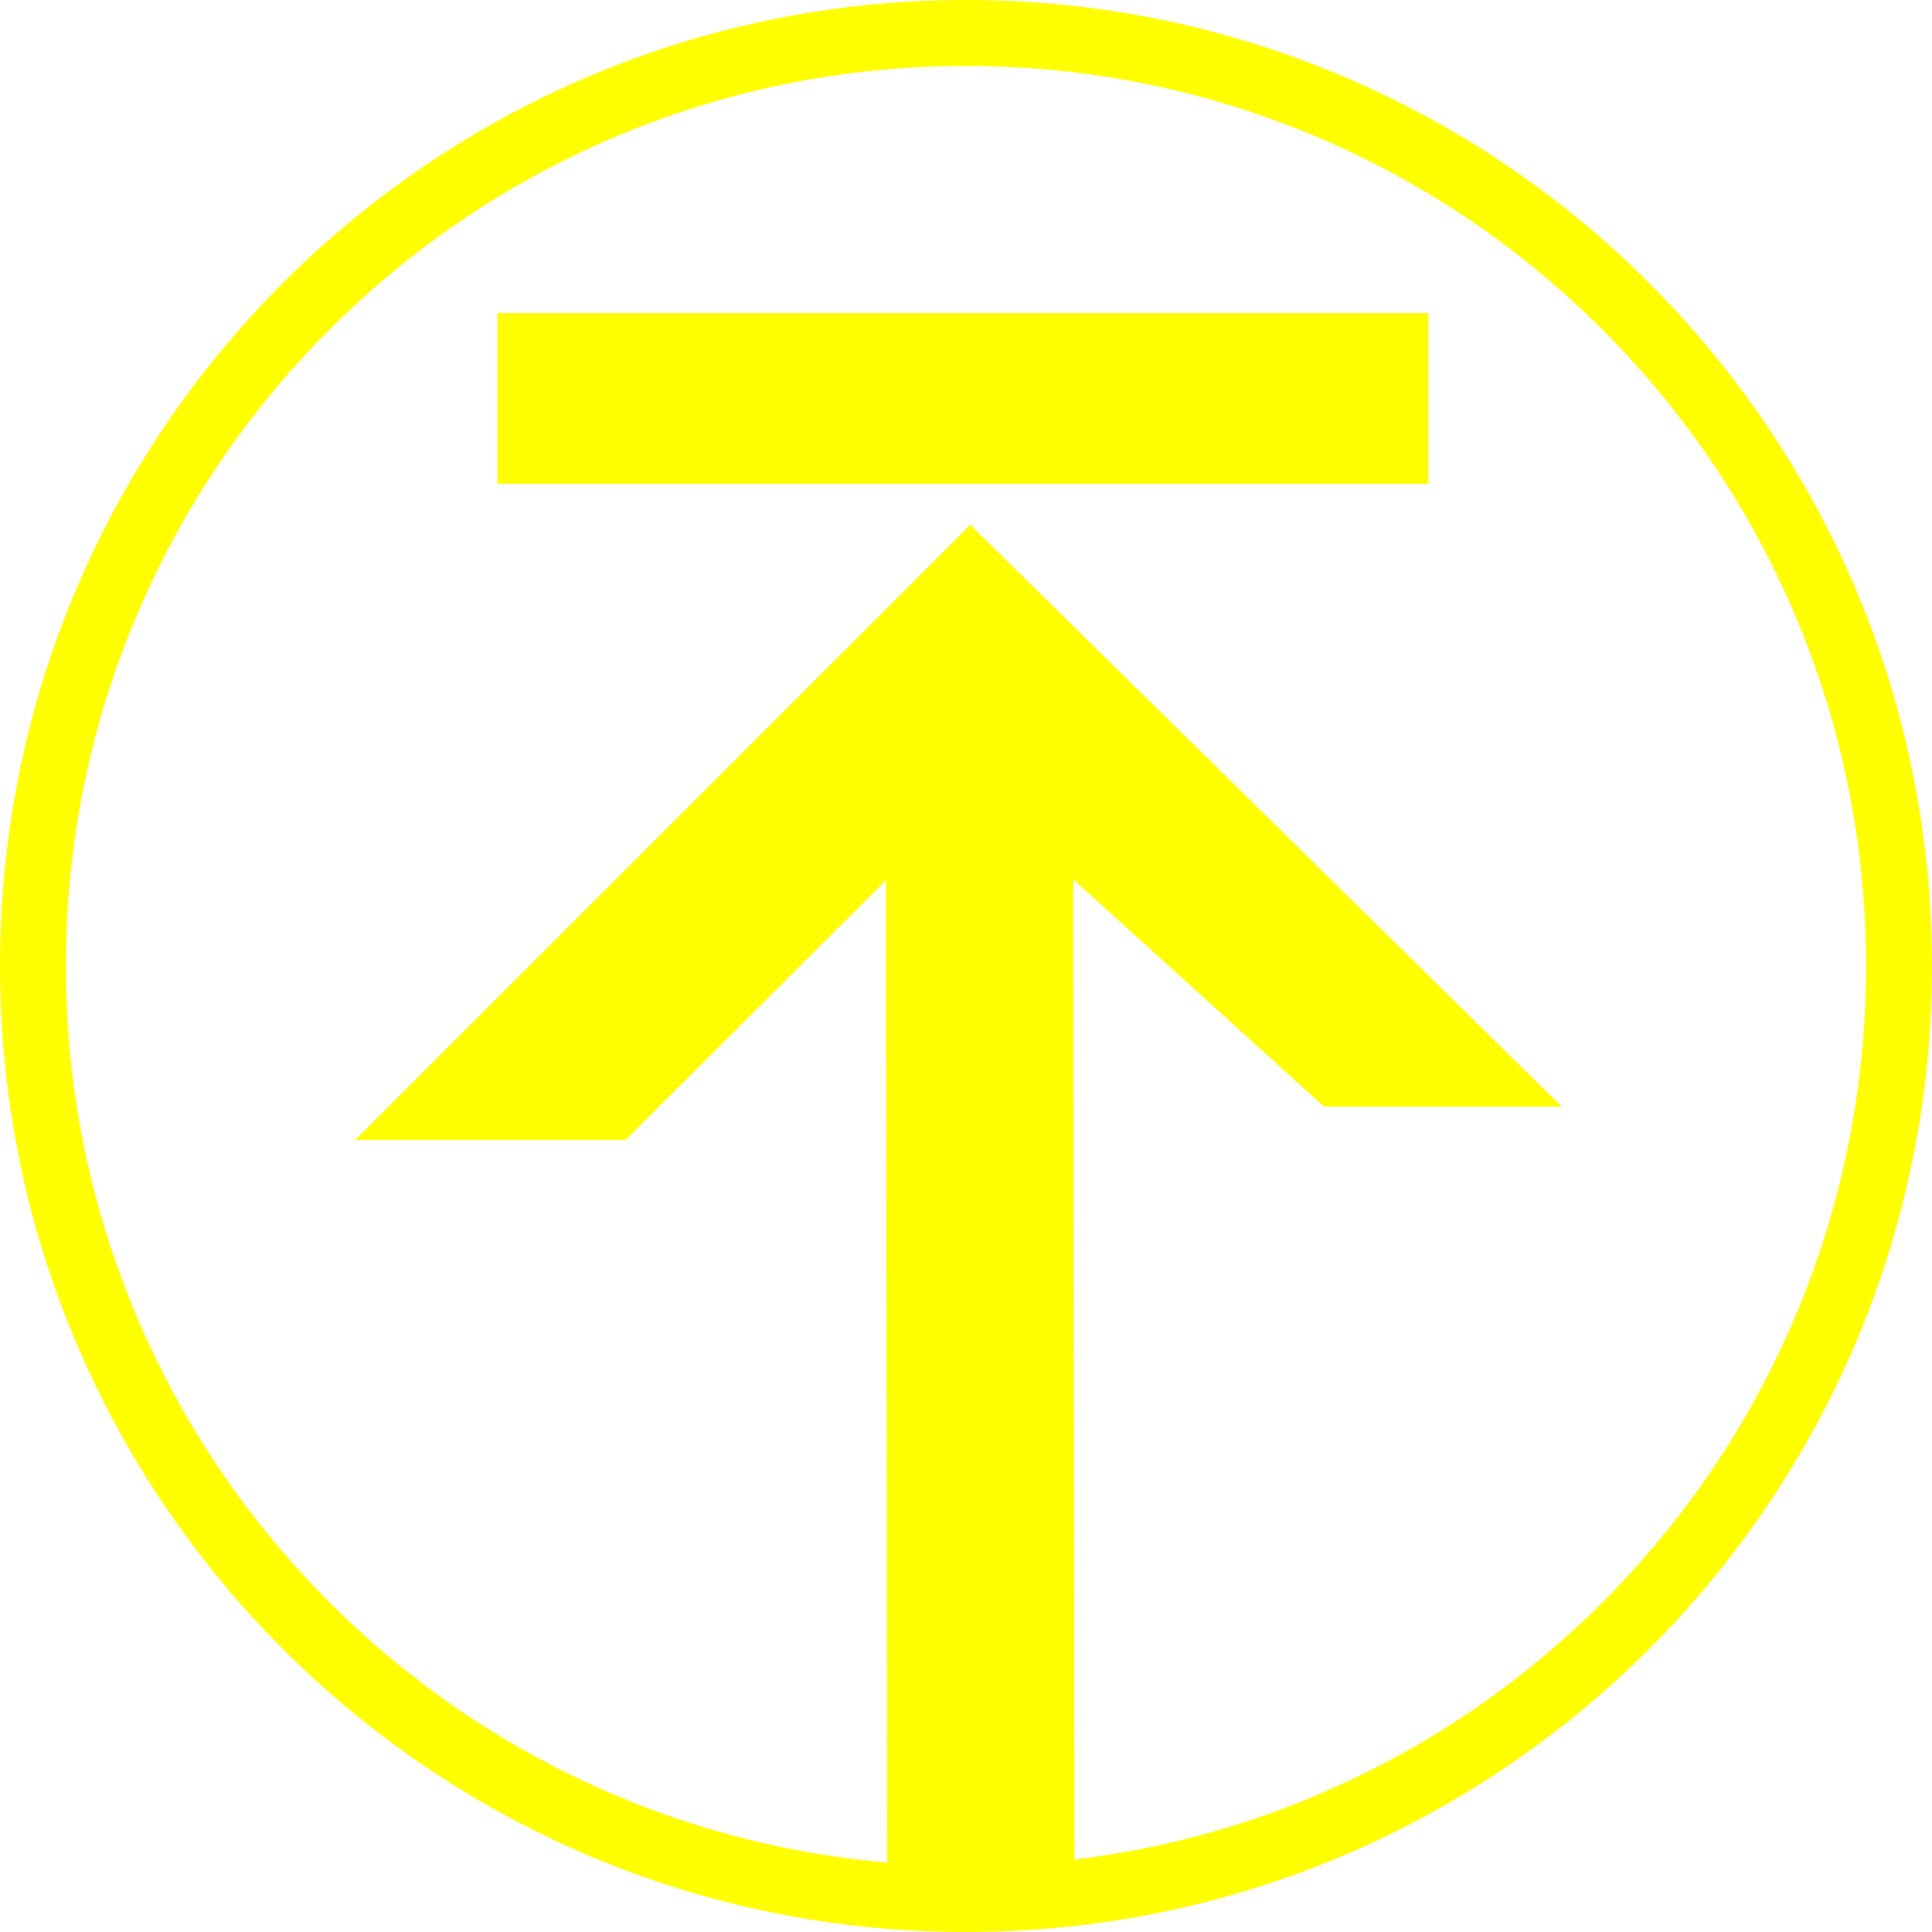
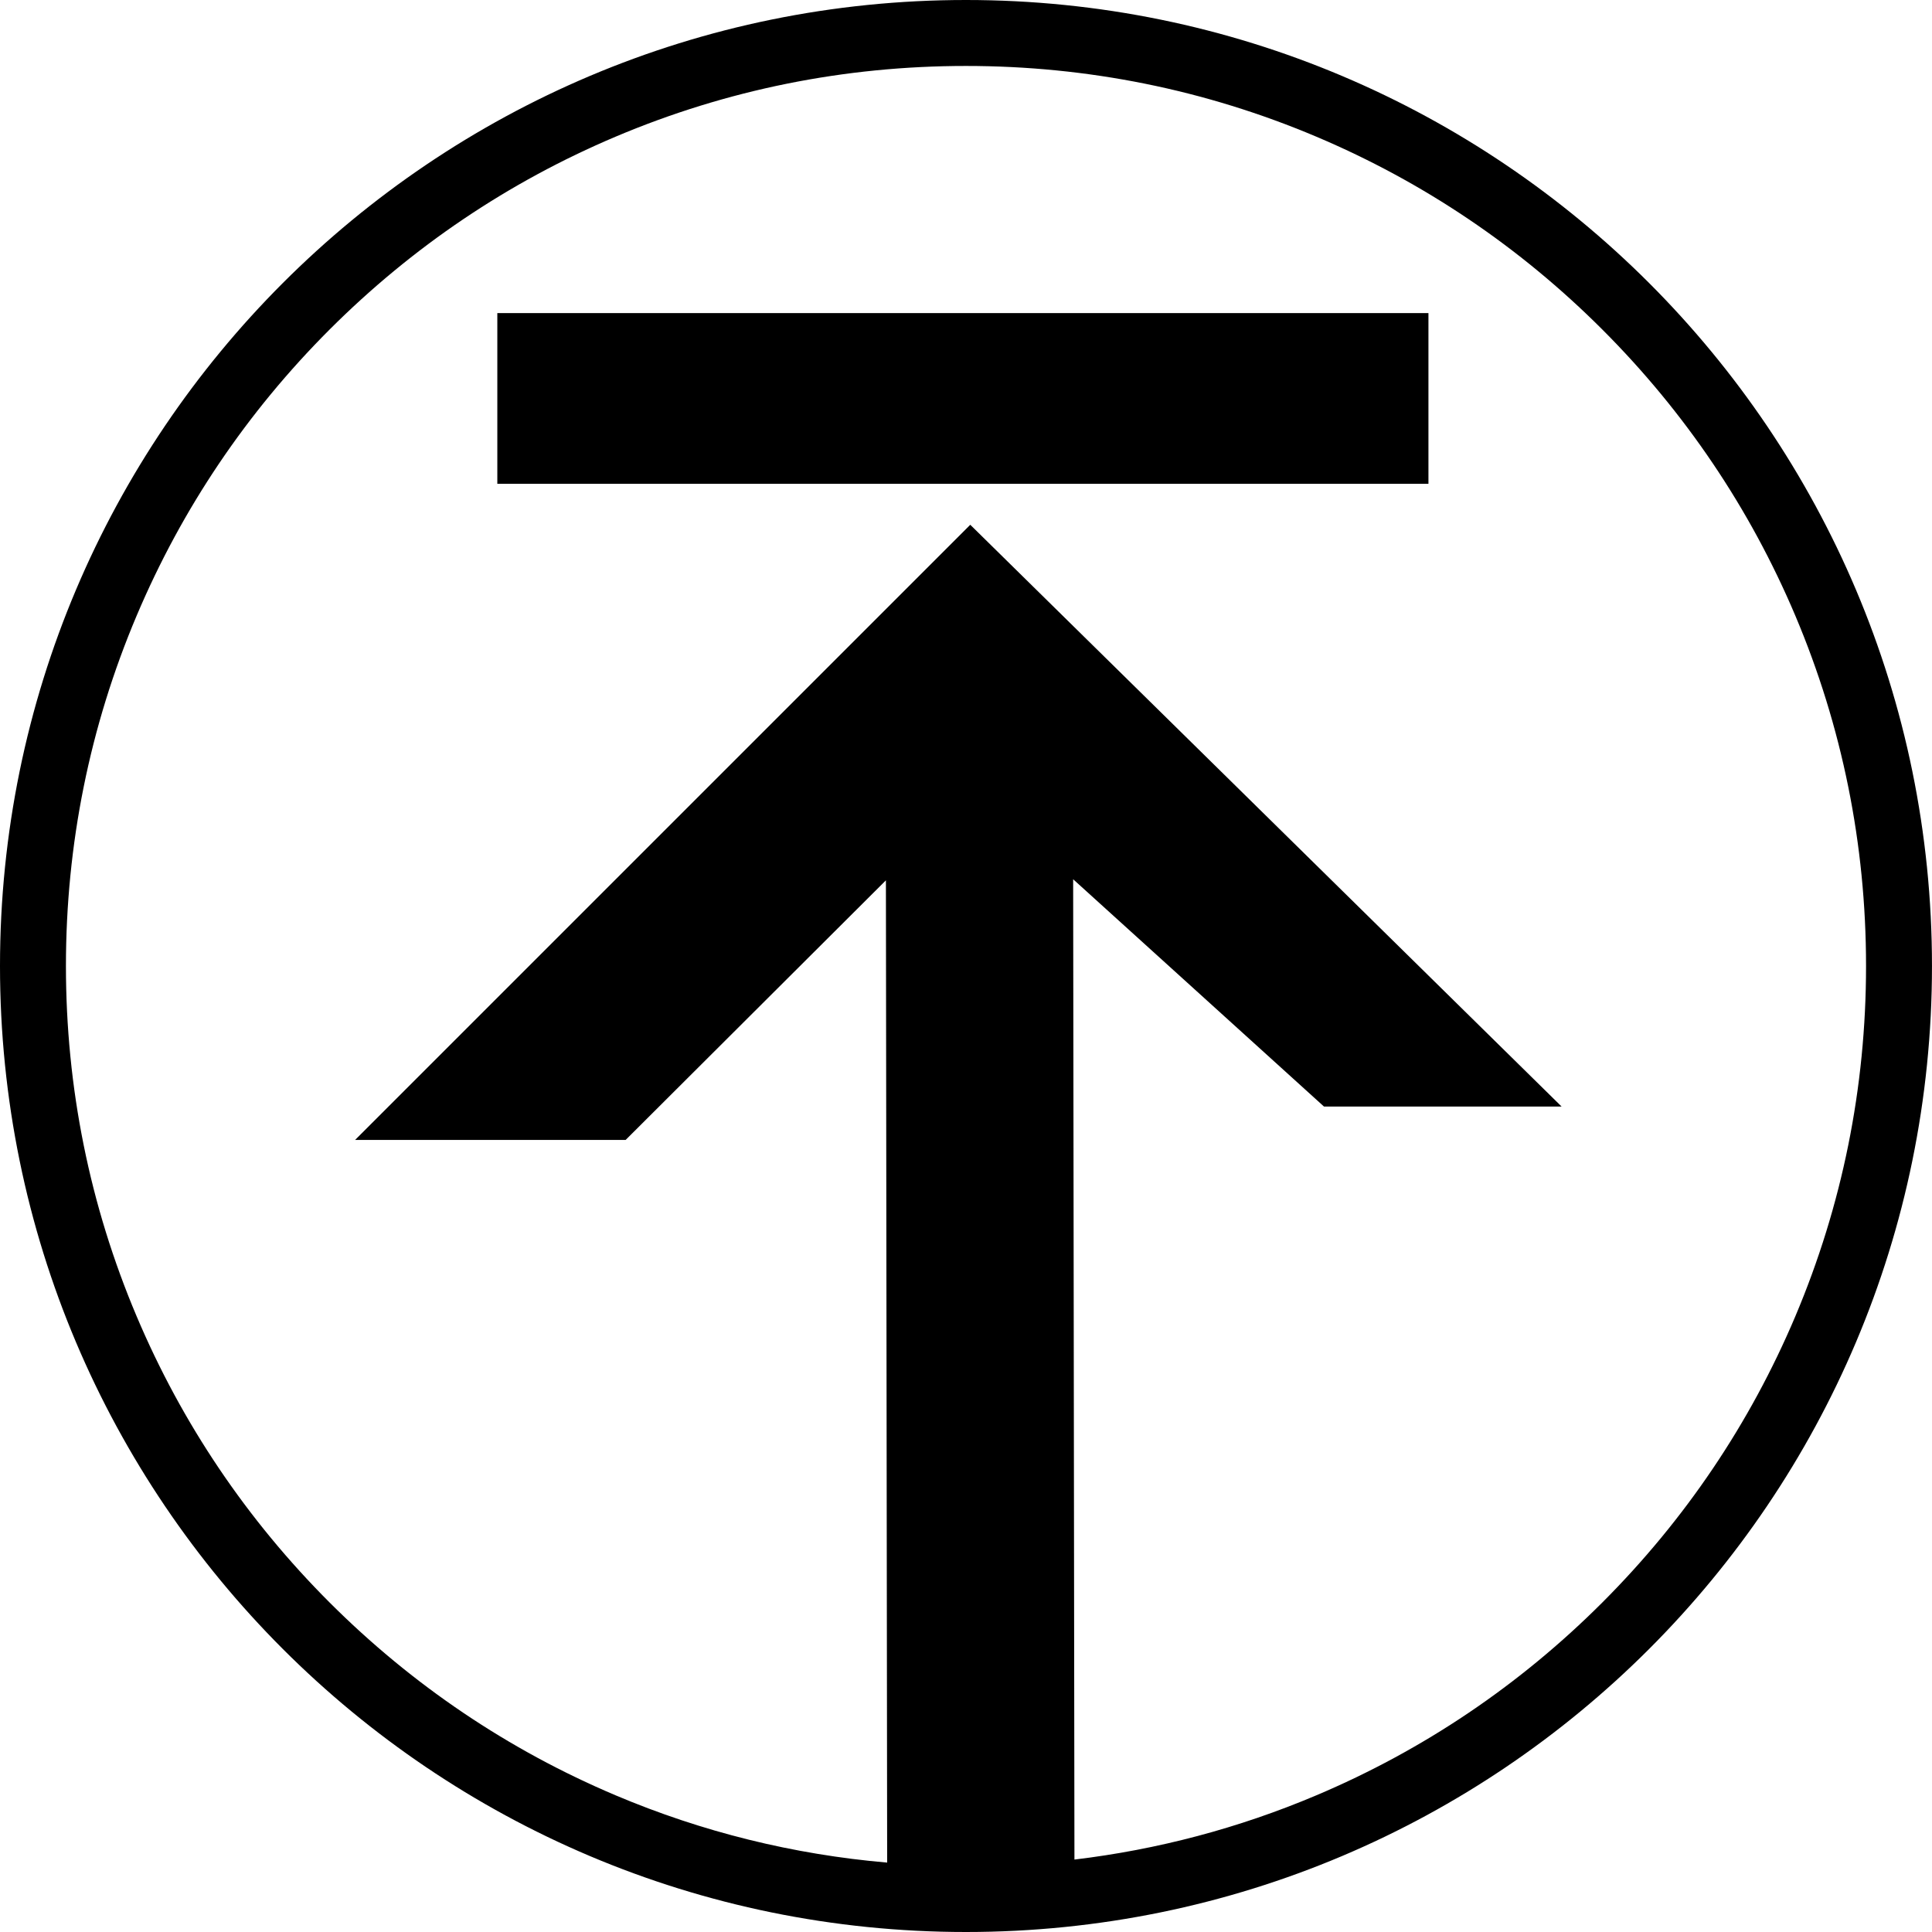
<svg xmlns="http://www.w3.org/2000/svg" width="108.524" height="108.525" id="svg3680" version="1.1">
  <defs id="defs3682" />
  <g id="layer1" transform="translate(-320.7381,-478.0997)">
-     <g id="g3430" transform="matrix(1.25,0,0,-1.25,410.7481,568.1122)" style="fill:#ffff00">
-       <path d="m 0,0 c -3.715,-3.715 -8.041,-6.632 -12.857,-8.669 -3.485,-1.475 -7.125,-2.438 -10.868,-2.886 l -0.058,44.053 11.271,-10.213 10.678,0 -26.572,26.143 -27.645,-27.644 12.158,0 11.696,11.666 0.056,-44.141 c -4.211,0.363 -8.3,1.373 -12.201,3.022 -4.816,2.037 -9.14,4.954 -12.857,8.669 -3.715,3.716 -6.631,8.041 -8.668,12.857 -2.11,4.985 -3.178,10.282 -3.178,15.743 0,5.462 1.068,10.758 3.178,15.743 2.037,4.815 4.953,9.141 8.668,12.856 3.717,3.716 8.041,6.633 12.857,8.67 4.985,2.108 10.281,3.177 15.742,3.177 5.461,0 10.758,-1.069 15.743,-3.177 C -8.041,63.832 -3.715,60.915 0,57.199 3.715,53.484 6.633,49.158 8.67,44.343 10.777,39.358 11.848,34.062 11.848,28.6 11.848,23.139 10.777,17.842 8.67,12.857 6.633,8.041 3.715,3.716 0,0 m -28.6,72.01 c -23.974,0 -43.408,-19.436 -43.408,-43.41 0,-23.975 19.434,-43.41 43.408,-43.41 23.975,0 43.411,19.435 43.411,43.41 0,23.974 -19.436,43.41 -43.411,43.41" style="fill:#ffff00;fill-opacity:1;fill-rule:nonzero;stroke:none" id="path3432" />
+     <g id="g3430" transform="matrix(1.25,0,0,-1.25,410.7481,568.1122)" style="fill:#000000;fill-opacity:1">
+       <path d="m 0,0 c -3.715,-3.715 -8.041,-6.632 -12.857,-8.669 -3.485,-1.475 -7.125,-2.438 -10.868,-2.886 l -0.058,44.053 11.271,-10.213 10.678,0 -26.572,26.143 -27.645,-27.644 12.158,0 11.696,11.666 0.056,-44.141 c -4.211,0.363 -8.3,1.373 -12.201,3.022 -4.816,2.037 -9.14,4.954 -12.857,8.669 -3.715,3.716 -6.631,8.041 -8.668,12.857 -2.11,4.985 -3.178,10.282 -3.178,15.743 0,5.462 1.068,10.758 3.178,15.743 2.037,4.815 4.953,9.141 8.668,12.856 3.717,3.716 8.041,6.633 12.857,8.67 4.985,2.108 10.281,3.177 15.742,3.177 5.461,0 10.758,-1.069 15.743,-3.177 C -8.041,63.832 -3.715,60.915 0,57.199 3.715,53.484 6.633,49.158 8.67,44.343 10.777,39.358 11.848,34.062 11.848,28.6 11.848,23.139 10.777,17.842 8.67,12.857 6.633,8.041 3.715,3.716 0,0 m -28.6,72.01 c -23.974,0 -43.408,-19.436 -43.408,-43.41 0,-23.975 19.434,-43.41 43.408,-43.41 23.975,0 43.411,19.435 43.411,43.41 0,23.974 -19.436,43.41 -43.411,43.41" style="fill:#000000;fill-opacity:1;fill-rule:nonzero;stroke:none" id="path3432" />
    </g>
-     <path d="m 400.977,505.276 -52.303,0 0,-9.589 52.303,0 0,9.589 z" style="fill:#ffff00;fill-opacity:1;fill-rule:nonzero;stroke:none" id="path3434" />
+     <path d="m 400.977,505.276 -52.303,0 0,-9.589 52.303,0 0,9.589 z" style="fill:#000000;fill-opacity:1;fill-rule:nonzero;stroke:none" id="path3434" />
  </g>
</svg>
